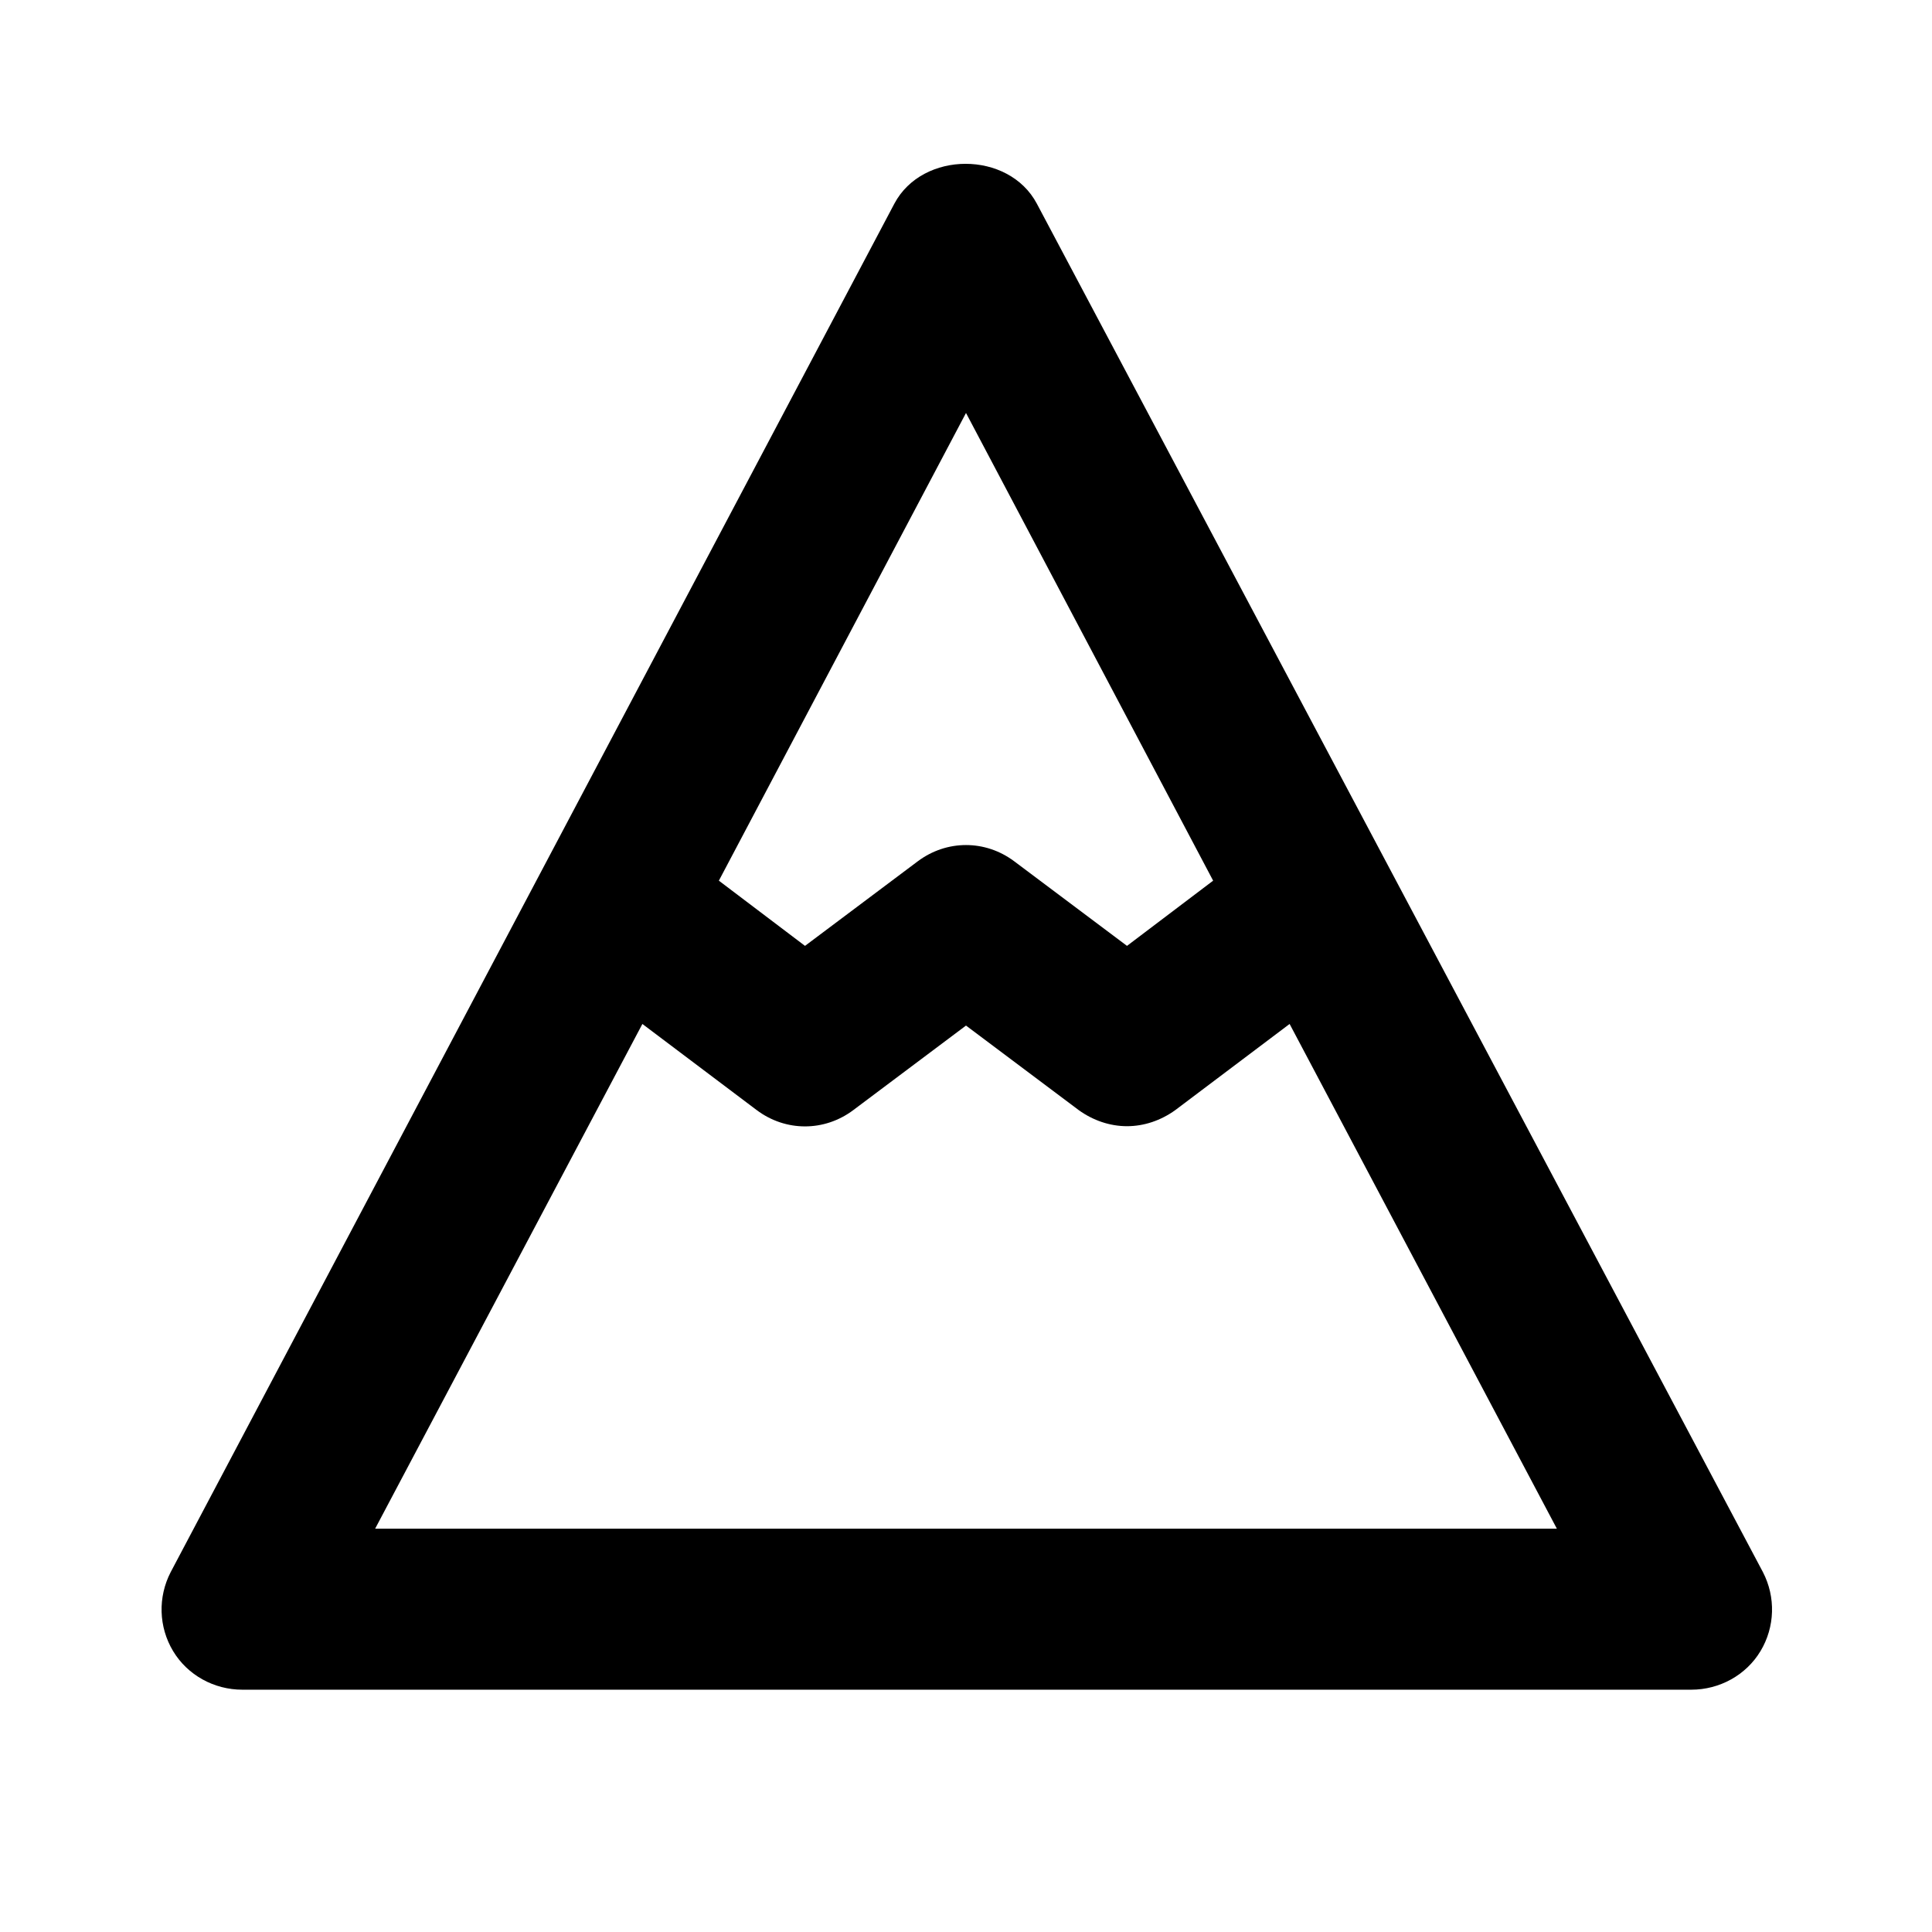
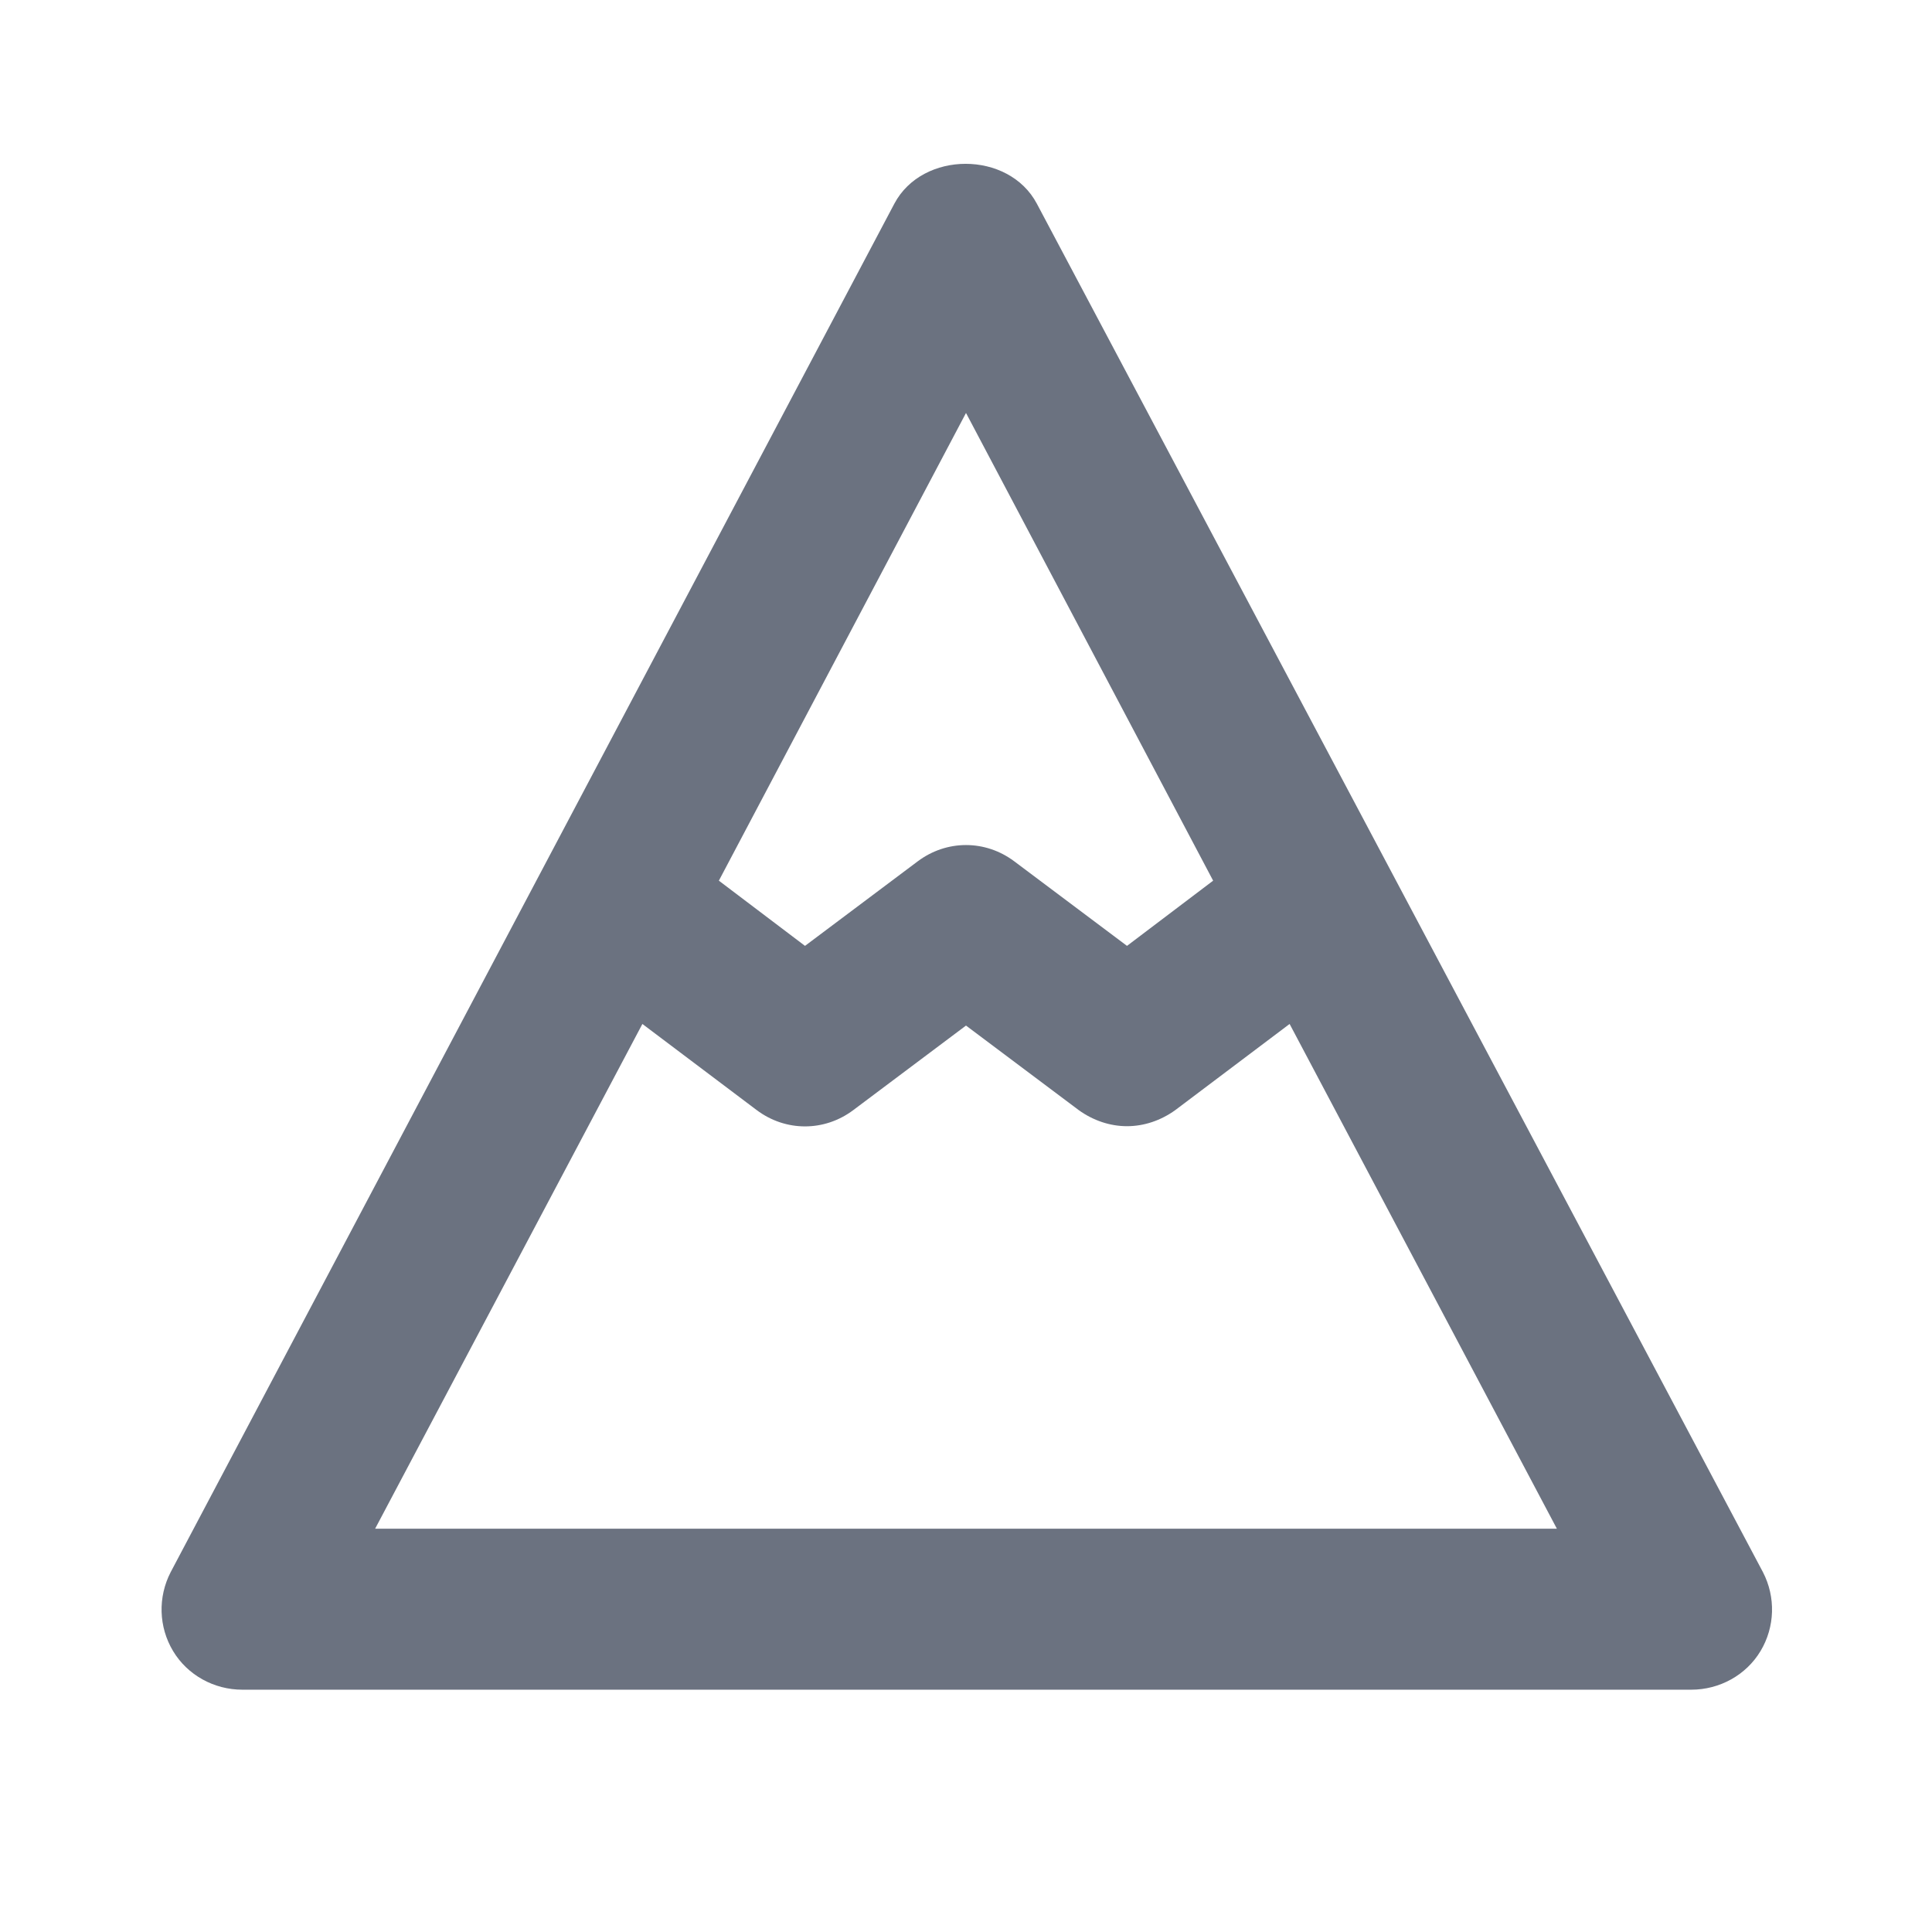
- <svg width="24" height="24" fill="currentColor" viewBox="0 0 24 24" transform="" id="injected-svg">
+ <svg width="24" height="24" fill="#6b7280" viewBox="0 0 24 24" transform="" id="injected-svg">
  <path d="m12.88,2.53c-.35-.66-1.42-.66-1.77,0L2.12,19.53c-.16.31-.15.68.03.98.18.3.51.48.86.48h18c.35,0,.68-.18.86-.48.18-.3.19-.67.03-.98L12.88,2.53Zm-.88,2.6l3.07,5.81-1.07.81-1.4-1.05c-.36-.27-.84-.27-1.2,0l-1.4,1.05-1.07-.81,3.07-5.81Zm-7.34,13.86l3.32-6.27,1.42,1.07c.36.27.84.27,1.2,0l1.4-1.05,1.4,1.05c.18.13.39.2.6.2s.42-.07.6-.2l1.42-1.07,3.32,6.27H4.66Z" />
</svg>
